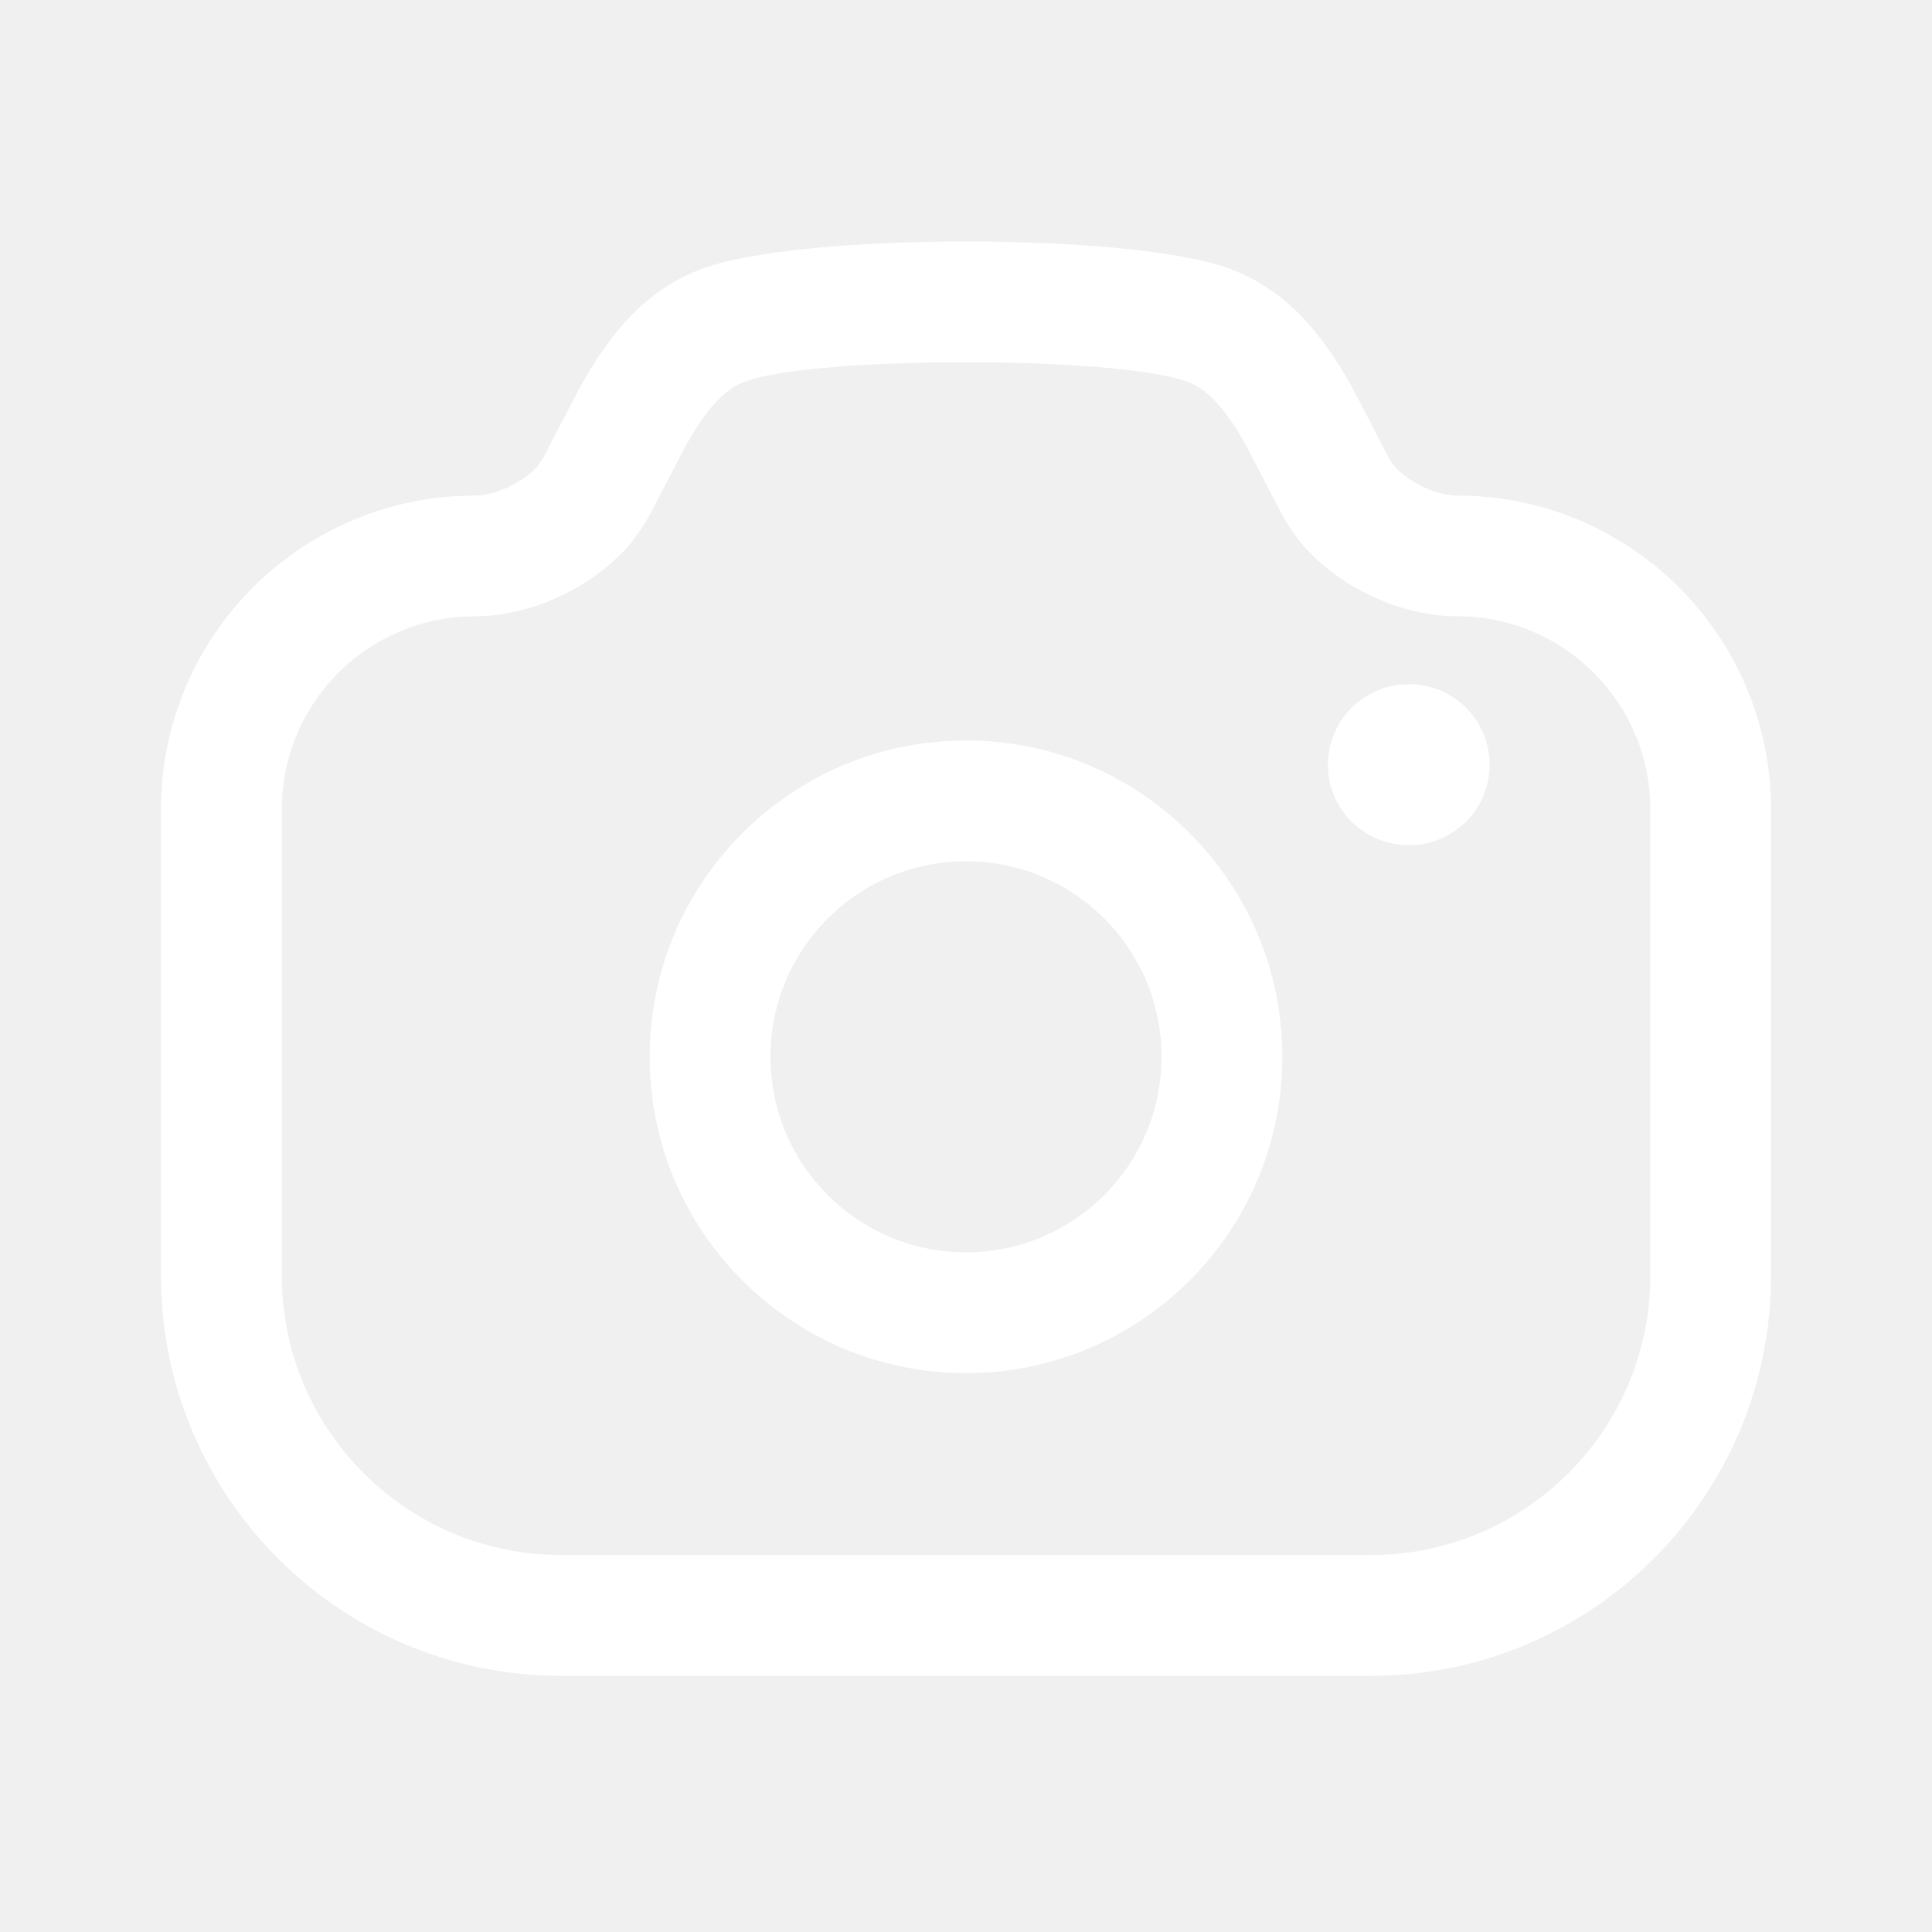
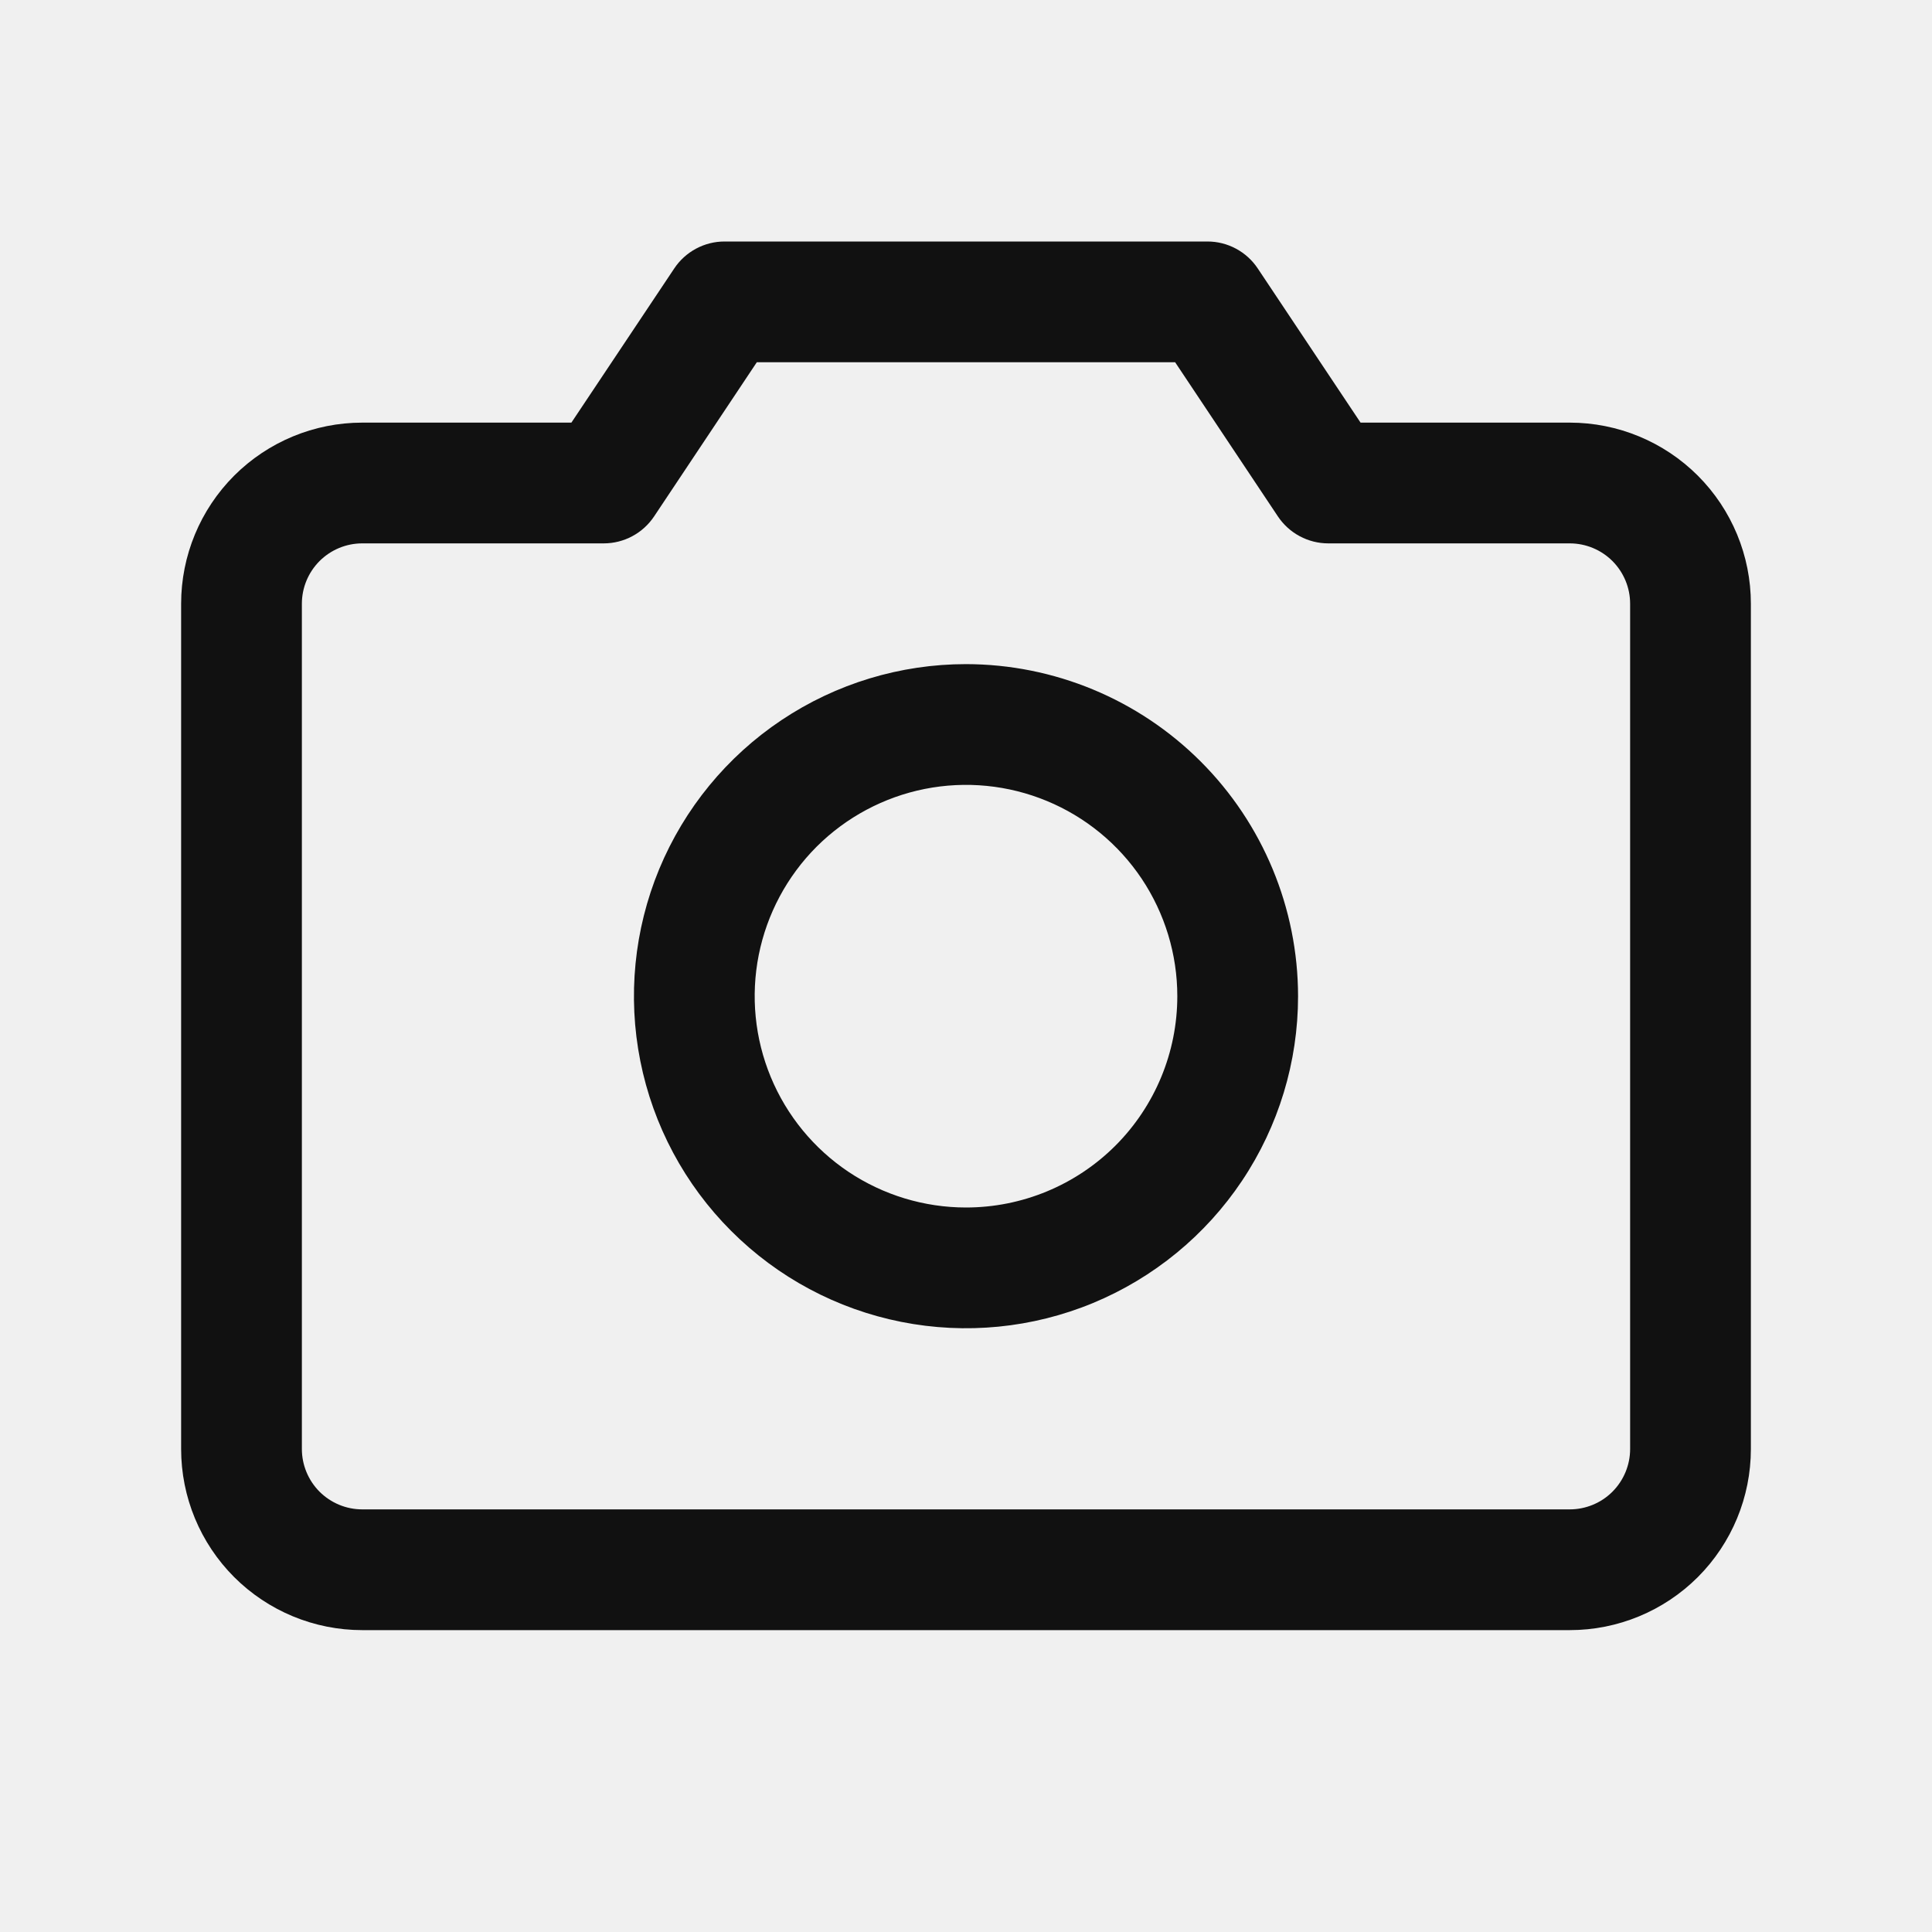
- <svg xmlns="http://www.w3.org/2000/svg" width="15" height="15" viewBox="0 0 15 15" fill="none">
-   <path fill-rule="evenodd" clip-rule="evenodd" d="M4.496 3.02C4.747 2.563 5.021 2.258 5.426 2.096C6.169 1.801 8.831 1.801 9.573 2.096C9.979 2.258 10.252 2.563 10.504 3.019L10.786 3.561C10.793 3.572 10.799 3.582 10.804 3.59L10.828 3.622C10.957 3.763 11.172 3.848 11.315 3.848C12.659 3.848 13.75 4.938 13.75 6.283V9.904C13.75 11.62 12.359 13.011 10.644 13.011H4.356C2.641 13.011 1.25 11.62 1.25 9.904V6.283C1.25 4.938 2.341 3.848 3.686 3.848C3.827 3.848 4.043 3.763 4.172 3.622C4.175 3.62 4.178 3.615 4.182 3.61L4.214 3.561L4.496 3.02ZM9.682 3.472C9.526 3.188 9.385 3.03 9.227 2.967L9.152 2.943C8.509 2.761 6.272 2.769 5.773 2.967C5.615 3.03 5.474 3.188 5.318 3.472L5.077 3.937L5.018 4.044C4.968 4.126 4.919 4.195 4.863 4.257C4.546 4.601 4.078 4.785 3.686 4.785L3.583 4.789C2.804 4.841 2.188 5.49 2.188 6.283V9.904C2.188 11.102 3.159 12.073 4.356 12.073H10.644C11.841 12.073 12.813 11.102 12.813 9.904V6.283C12.813 5.456 12.142 4.785 11.315 4.785L11.206 4.781C10.838 4.75 10.425 4.57 10.137 4.256C10.082 4.196 10.032 4.127 9.983 4.045C9.976 4.034 9.967 4.018 9.957 4L9.885 3.864L9.682 3.472Z" fill="white" />
-   <path d="M10.94 5.312C11.286 5.312 11.565 5.592 11.565 5.938C11.565 6.258 11.324 6.522 11.013 6.558L10.94 6.562C10.589 6.562 10.31 6.283 10.31 5.938C10.31 5.617 10.551 5.353 10.862 5.317L10.94 5.312Z" fill="white" />
-   <path fill-rule="evenodd" clip-rule="evenodd" d="M5.044 8.205C5.044 6.849 6.144 5.749 7.5 5.749C8.856 5.749 9.956 6.849 9.956 8.205C9.956 9.561 8.856 10.661 7.5 10.661C6.144 10.661 5.044 9.561 5.044 8.205ZM9.018 8.205C9.018 7.366 8.339 6.687 7.5 6.687C6.661 6.687 5.982 7.366 5.982 8.205C5.982 9.044 6.661 9.723 7.5 9.723C8.339 9.723 9.018 9.044 9.018 8.205Z" fill="white" />
+ <svg xmlns="http://www.w3.org/2000/svg" width="40" height="40" viewBox="0 0 40 40" fill="none">
+   <path d="M32.5 8.75H28.169L26.039 5.556C25.925 5.385 25.77 5.245 25.589 5.148C25.408 5.051 25.206 5 25 5H15C14.794 5 14.592 5.051 14.411 5.148C14.23 5.245 14.075 5.385 13.961 5.556L11.83 8.75H7.5C6.505 8.75 5.552 9.145 4.848 9.848C4.145 10.552 3.75 11.505 3.75 12.5V30C3.75 30.995 4.145 31.948 4.848 32.652C5.552 33.355 6.505 33.75 7.5 33.75H32.5C33.495 33.75 34.448 33.355 35.152 32.652C35.855 31.948 36.25 30.995 36.25 30V12.5C36.25 11.505 35.855 10.552 35.152 9.848C34.448 9.145 33.495 8.75 32.5 8.75ZM33.75 30C33.75 30.331 33.618 30.649 33.384 30.884C33.15 31.118 32.831 31.25 32.5 31.25H7.5C7.168 31.25 6.851 31.118 6.616 30.884C6.382 30.649 6.25 30.331 6.25 30V12.5C6.25 12.168 6.382 11.851 6.616 11.616C6.851 11.382 7.168 11.25 7.5 11.25H12.5C12.706 11.25 12.909 11.199 13.09 11.102C13.272 11.005 13.426 10.865 13.541 10.694L15.669 7.5H24.33L26.459 10.694C26.574 10.865 26.728 11.005 26.91 11.102C27.091 11.199 27.294 11.25 27.5 11.25H32.5C32.831 11.25 33.15 11.382 33.384 11.616C33.618 11.851 33.75 12.168 33.75 12.5V30ZM20 13.75C18.64 13.75 17.311 14.153 16.18 14.909C15.05 15.664 14.169 16.738 13.648 17.994C13.128 19.25 12.992 20.633 13.257 21.966C13.522 23.3 14.177 24.525 15.139 25.486C16.1 26.448 17.325 27.103 18.659 27.368C19.992 27.633 21.375 27.497 22.631 26.977C23.887 26.456 24.961 25.575 25.716 24.445C26.472 23.314 26.875 21.985 26.875 20.625C26.873 18.802 26.148 17.055 24.859 15.766C23.57 14.477 21.823 13.752 20 13.75ZM20 25C19.135 25 18.289 24.743 17.569 24.263C16.85 23.782 16.289 23.099 15.958 22.299C15.627 21.5 15.54 20.62 15.709 19.771C15.878 18.923 16.295 18.143 16.906 17.531C17.518 16.92 18.298 16.503 19.146 16.334C19.995 16.165 20.875 16.252 21.674 16.583C22.474 16.914 23.157 17.475 23.638 18.194C24.118 18.914 24.375 19.76 24.375 20.625C24.375 21.785 23.914 22.898 23.094 23.719C22.273 24.539 21.16 25 20 25Z" fill="#111111" />
</svg>
